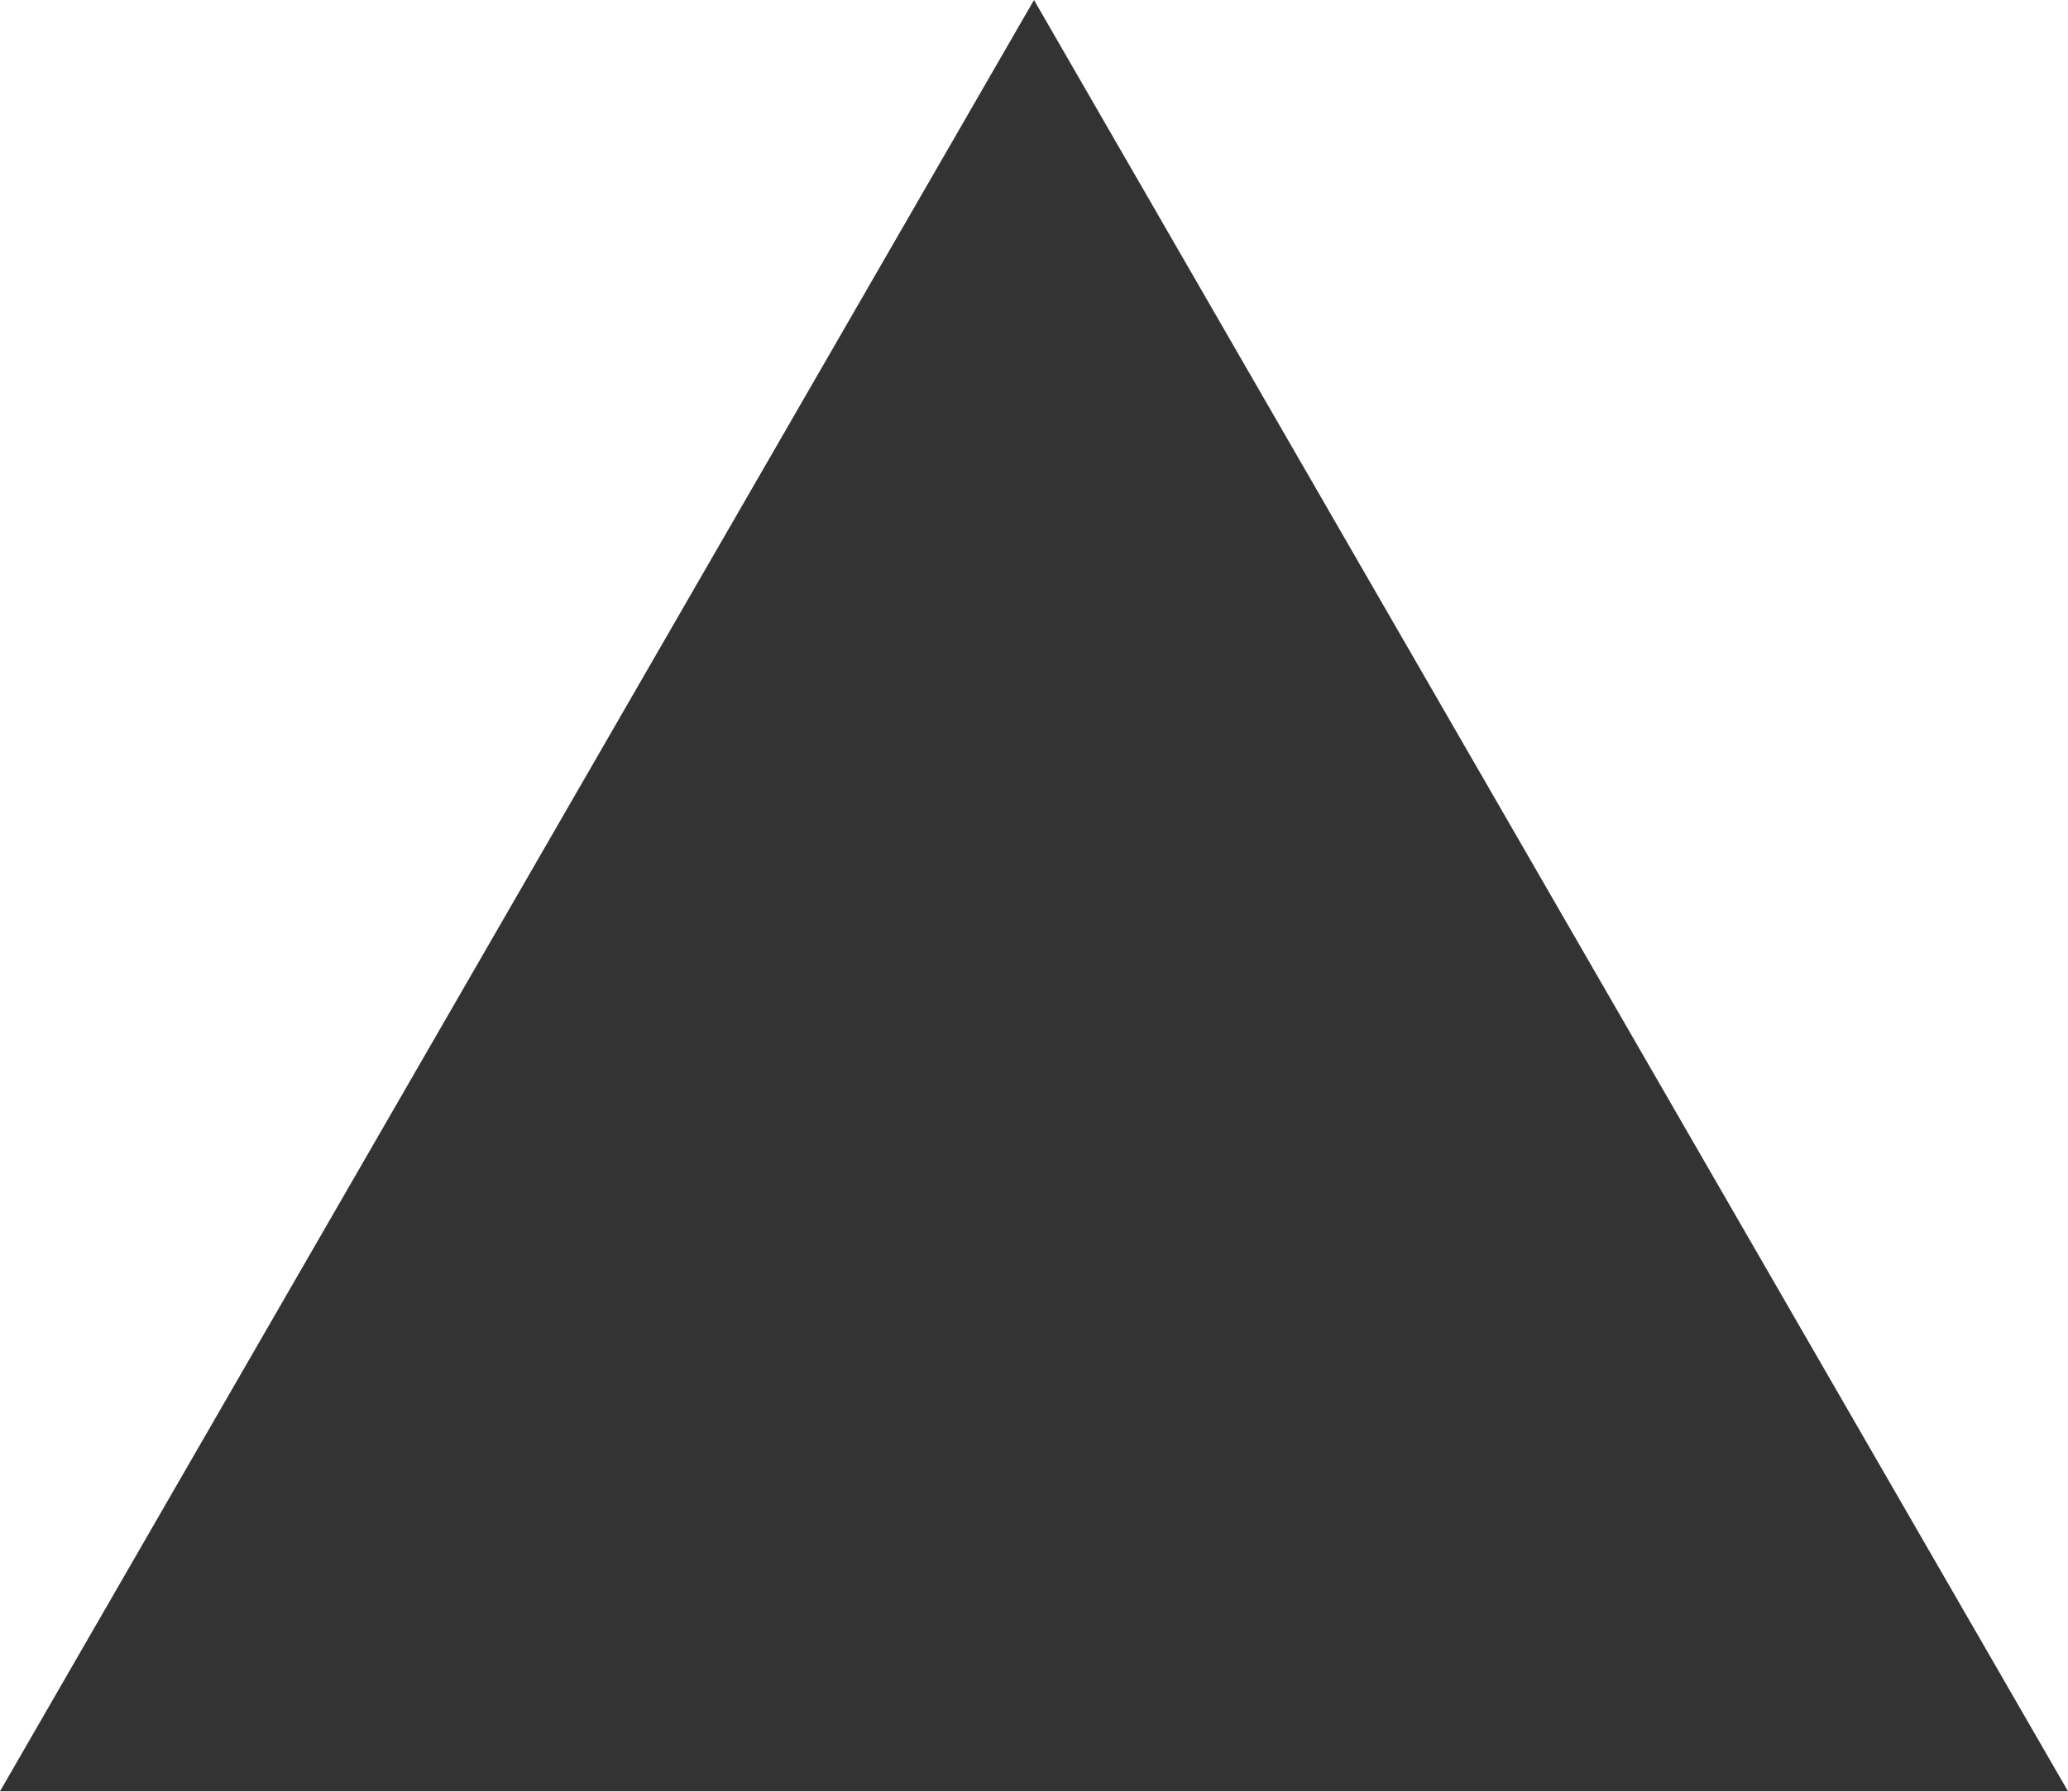
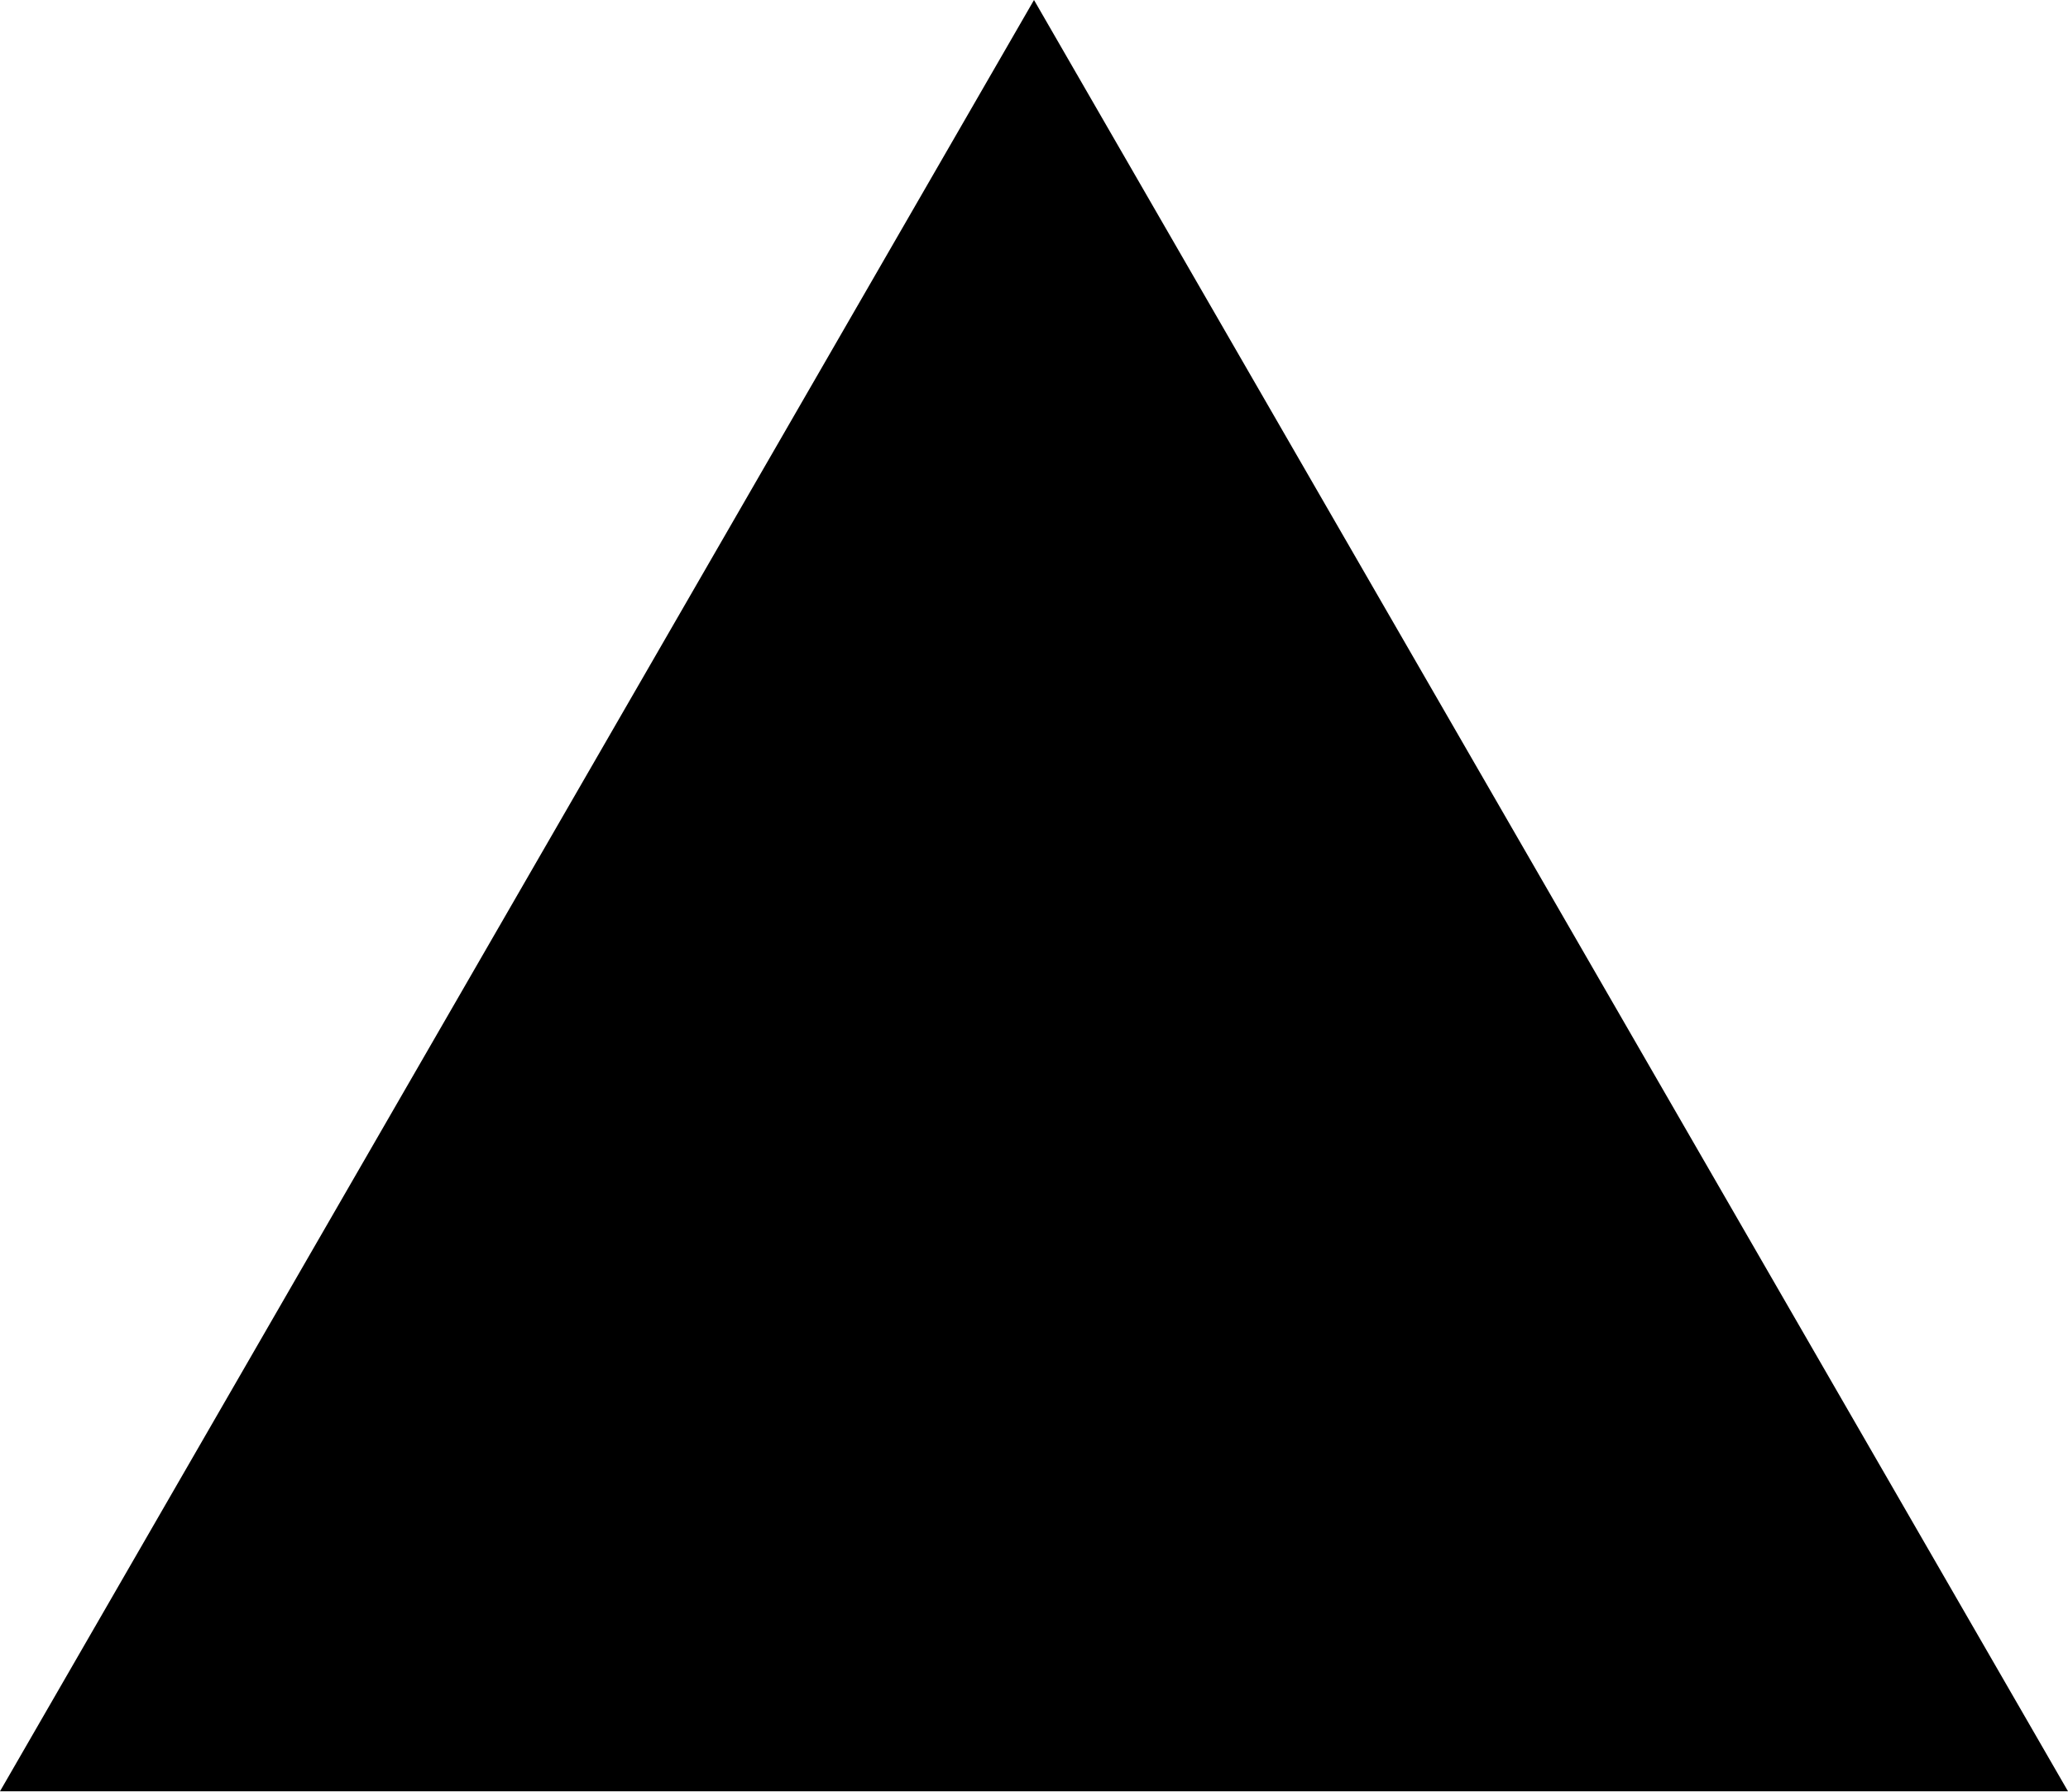
<svg xmlns="http://www.w3.org/2000/svg" preserveAspectRatio="none" width="100%" height="100%" overflow="visible" style="display: block;" viewBox="0 0 6.928 6" fill="none">
-   <path id="Polygon 4" d="M3.464 0L6.928 6H0L3.464 0Z" fill="black" fill-opacity="0.8" />
+   <path id="Polygon 4" d="M3.464 0L6.928 6H0L3.464 0Z" fill="black" />
</svg>
